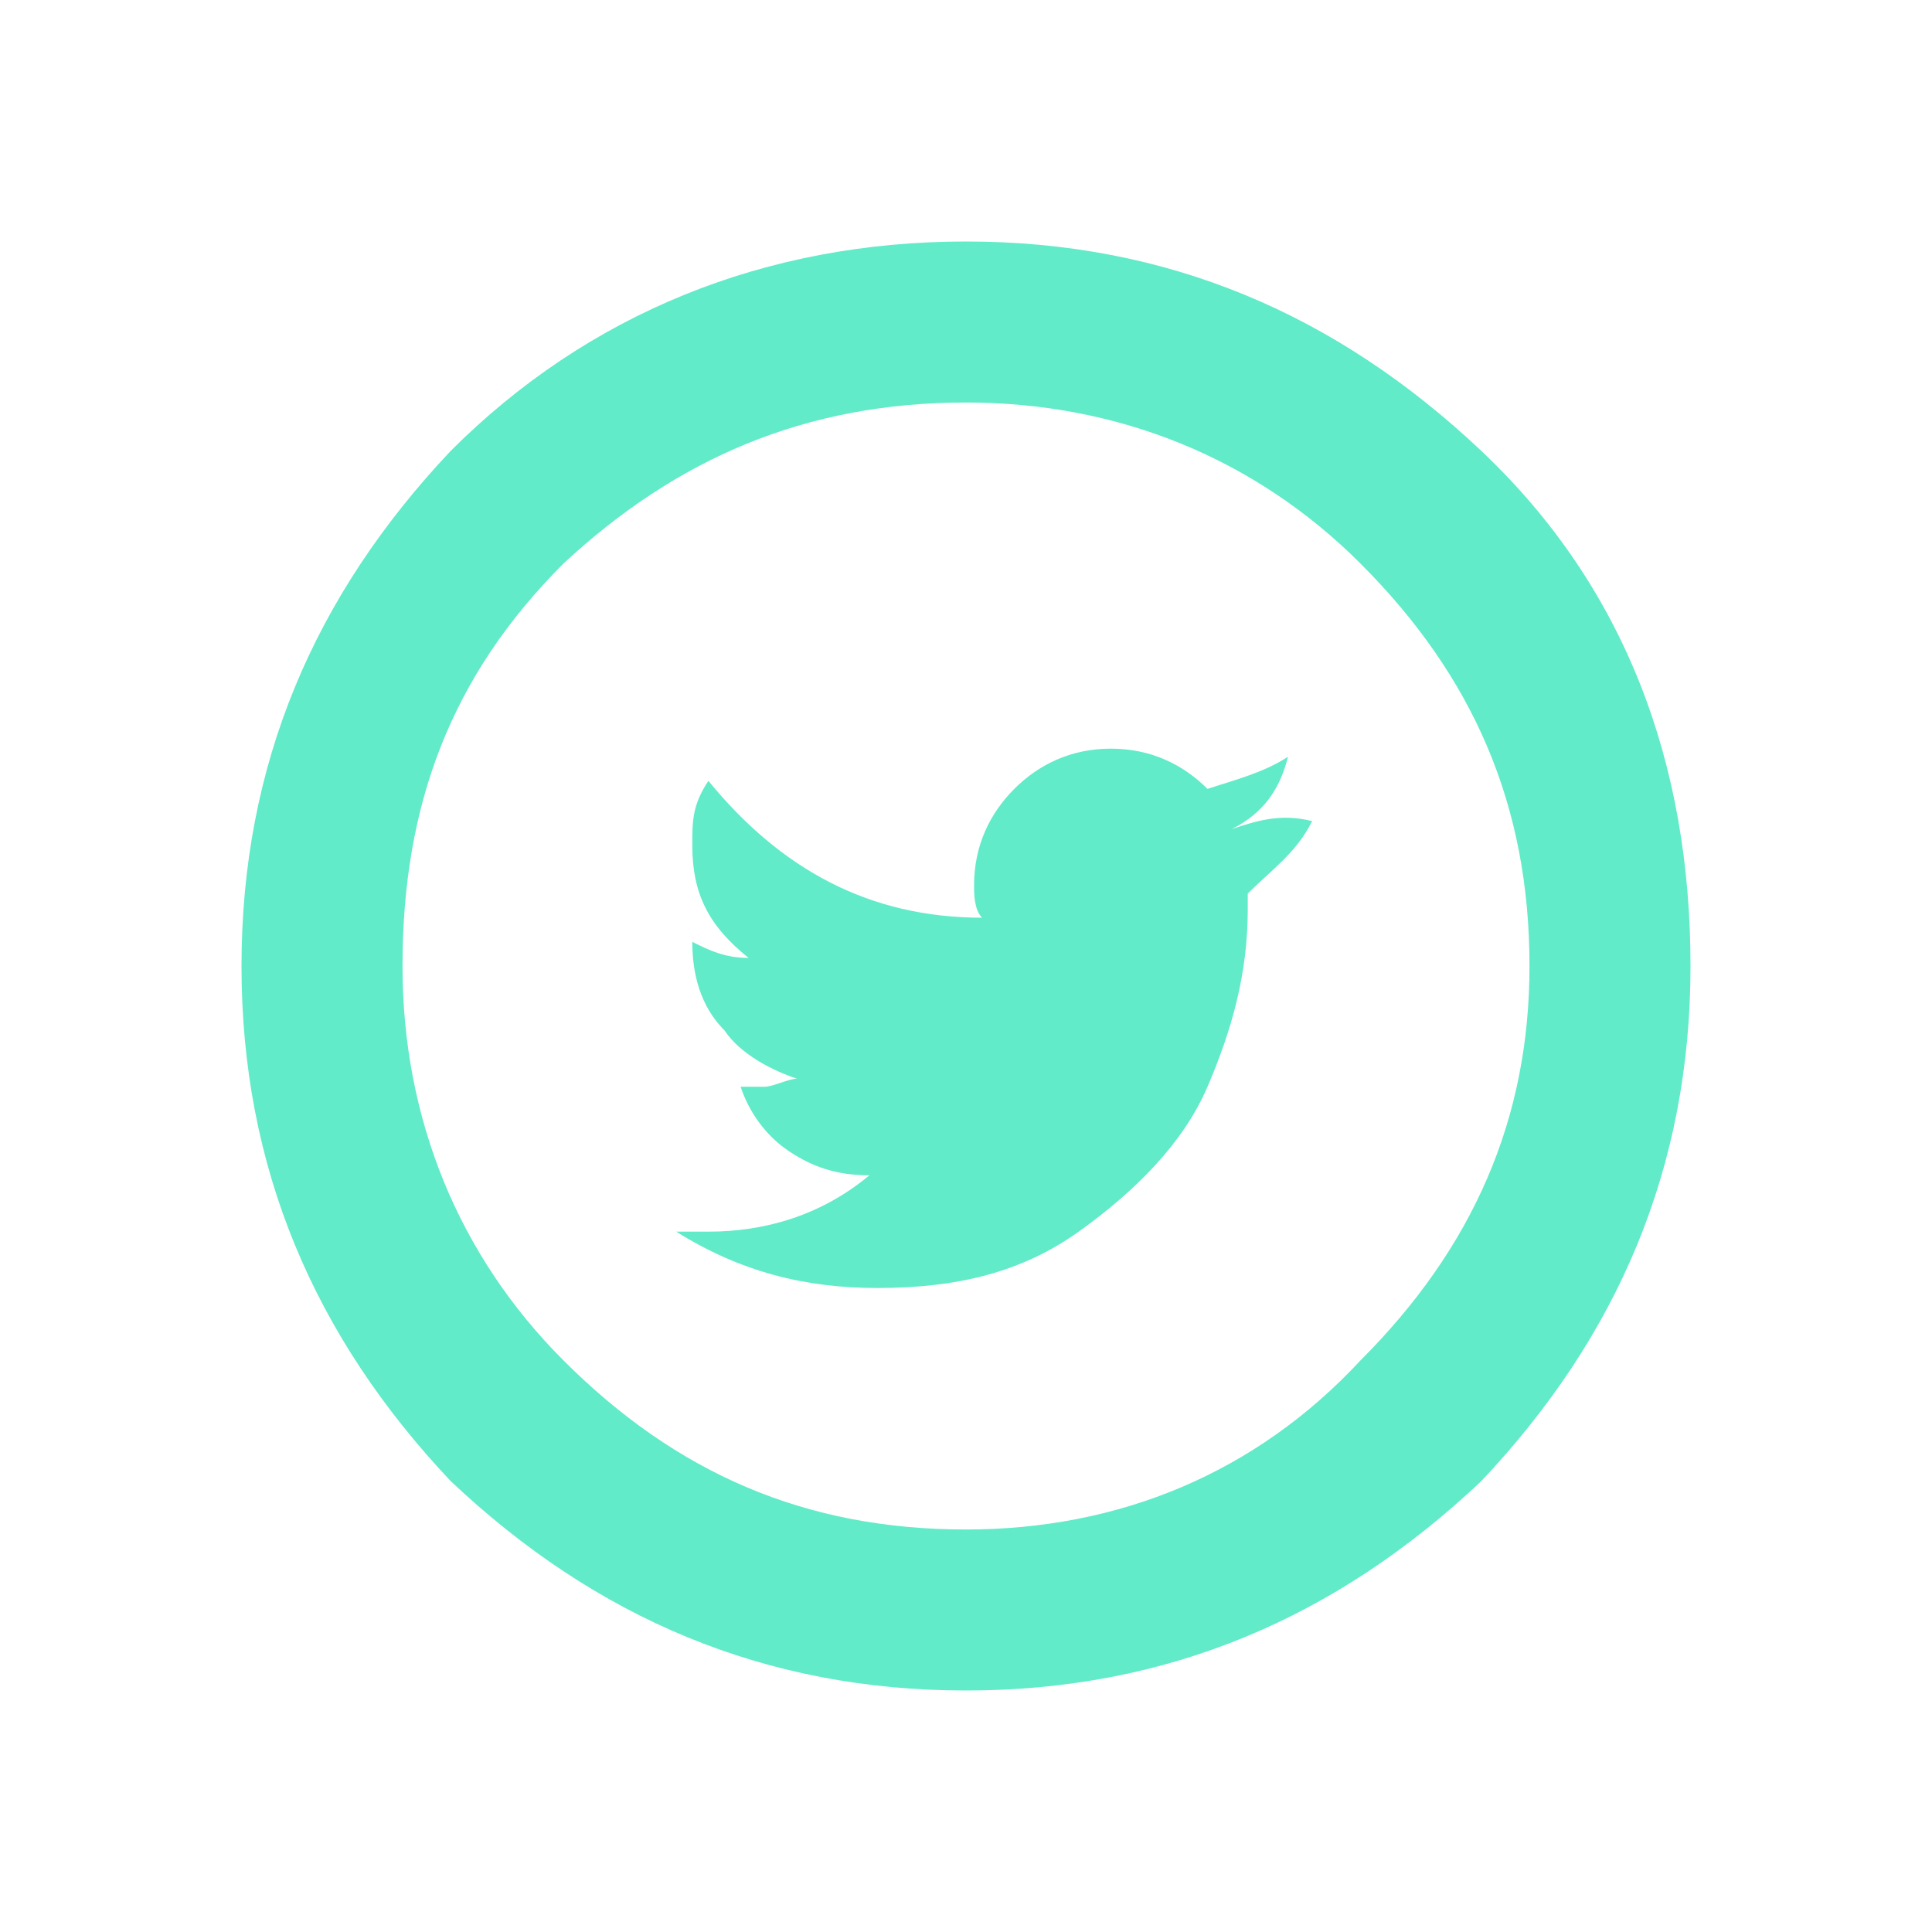
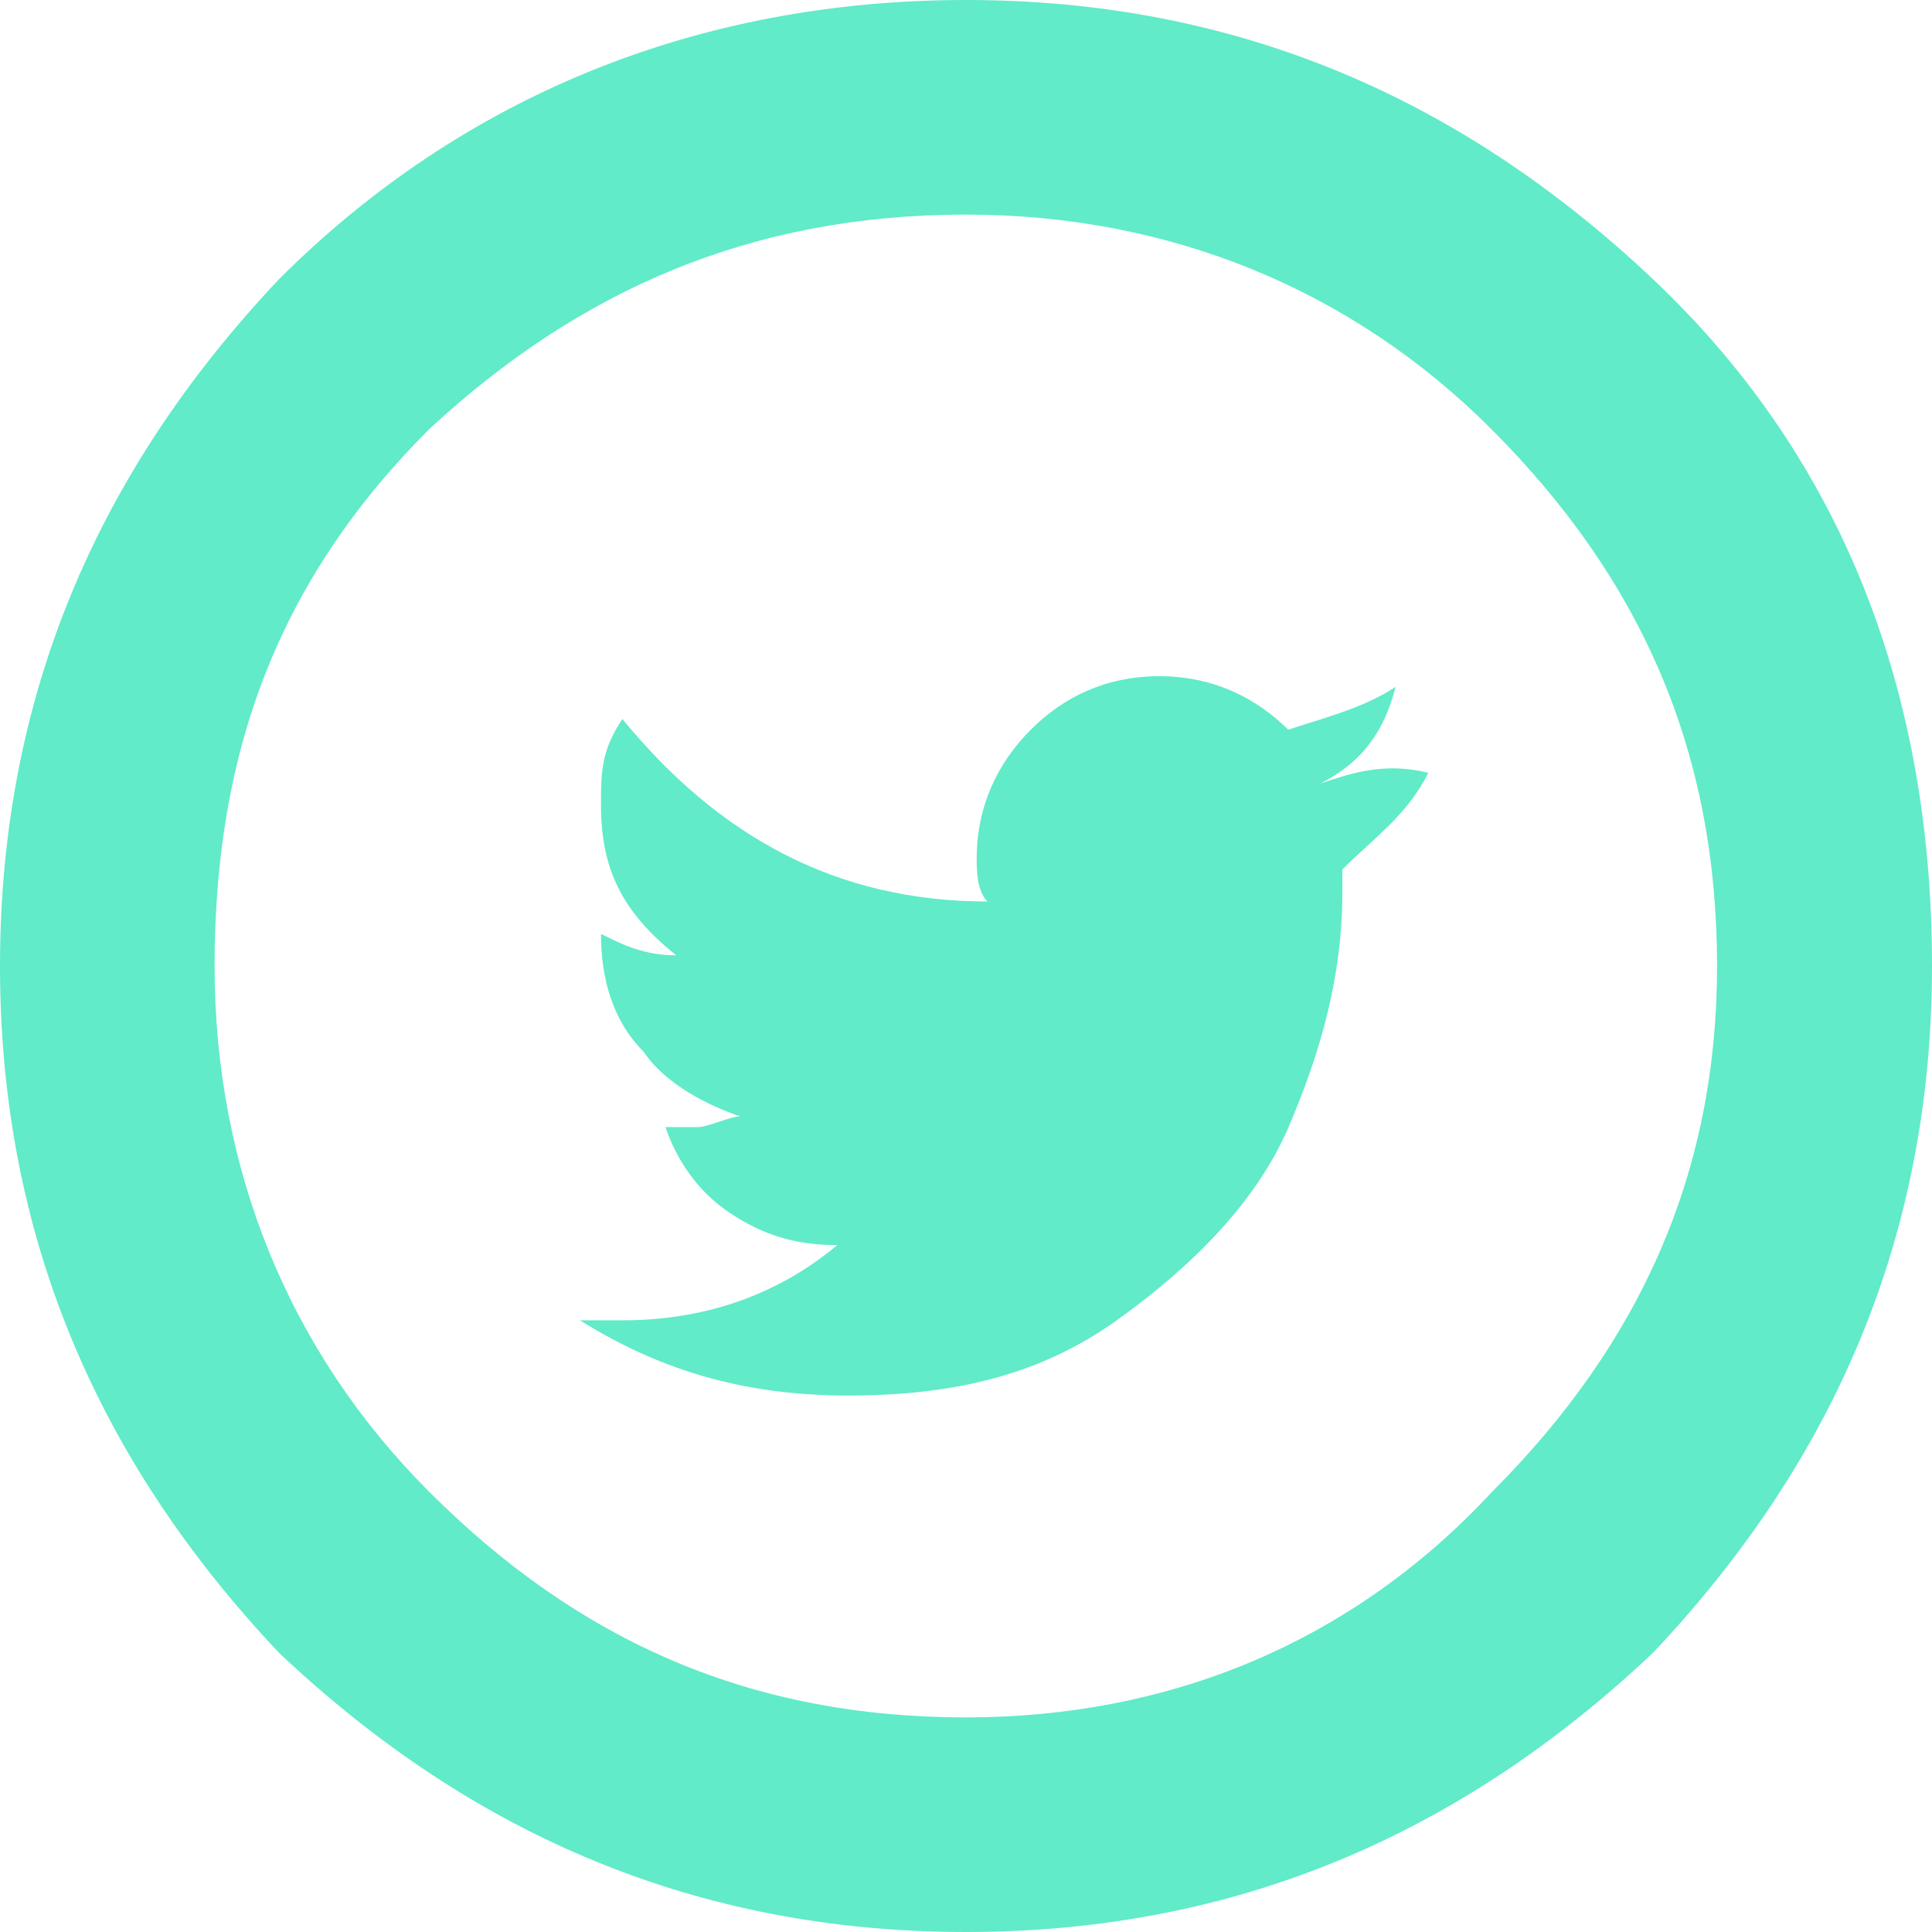
- <svg xmlns="http://www.w3.org/2000/svg" viewBox="-467 269 24 24" enable-background="new -467 269 24 24">
-   <g>
-     <path fill="#61ebc8" d="M-451.7 279.3c.4-.2.6-.5.7-.9-.3.2-.7.3-1 .4-.3-.3-.7-.5-1.2-.5s-.9.2-1.2.5c-.3.3-.5.7-.5 1.2 0 .1 0 .3.1.4-1.4 0-2.5-.6-3.4-1.7-.2.3-.2.5-.2.8 0 .6.2 1 .7 1.4-.3 0-.5-.1-.7-.2 0 .4.1.8.4 1.1.2.3.6.5.9.6-.1 0-.3.1-.4.1h-.3c.1.3.3.6.6.8.3.2.6.3 1 .3-.6.5-1.3.7-2 .7h-.4c.8.5 1.6.7 2.5.7 1 0 1.8-.2 2.5-.7.7-.5 1.3-1.1 1.6-1.8.3-.7.5-1.4.5-2.2v-.2c.3-.3.6-.5.8-.9-.4-.1-.7 0-1 .1zM-455 290c-2.5 0-4.6-.9-6.4-2.6-1.7-1.8-2.6-3.9-2.6-6.4 0-2.5.9-4.6 2.6-6.4 1.7-1.7 3.9-2.6 6.4-2.6 2.5 0 4.6.9 6.4 2.6 1.8 1.7 2.6 3.9 2.6 6.4 0 2.5-.9 4.6-2.6 6.4-1.8 1.7-3.9 2.6-6.4 2.6zm0-16c-2 0-3.6.7-5 2-1.4 1.4-2 3-2 5 0 1.9.7 3.6 2 4.9 1.4 1.4 3 2.1 5 2.1 1.9 0 3.6-.7 4.9-2.1 1.4-1.4 2.1-3 2.1-4.9 0-2-.7-3.6-2.1-5-1.3-1.3-3-2-4.9-2z" />
-   </g>
+ <svg xmlns="http://www.w3.org/2000/svg" viewBox="-264 272 560 560" enable-background="new -264 272 560 560">
+   <path fill="#61EBC8" d="M118.7 499.1c12.4-6.2 18.7-15.6 21.8-28-9.3 6.2-21.8 9.3-31.1 12.4C100 474.2 87.6 468 72 468s-28 6.2-37.3 15.6c-9.3 9.3-15.6 21.8-15.6 37.3 0 3.1 0 9.3 3.1 12.4-43.6 0-77.8-18.7-105.8-52.9-6.2 9.3-6.2 15.6-6.2 24.9 0 18.7 6.2 31.1 21.8 43.6-9.3 0-15.6-3.1-21.8-6.2 0 12.4 3.1 24.9 12.4 34.2 6.2 9.3 18.7 15.6 28 18.7-3.1 0-9.3 3.1-12.4 3.1h-9.3c3.1 9.3 9.3 18.7 18.7 24.9 9.3 6.2 18.7 9.3 31.1 9.3-18.7 15.6-40.4 21.8-62.2 21.8h-12.4c24.9 15.6 49.8 21.8 77.8 21.8 31.1 0 56-6.2 77.8-21.8s40.4-34.2 49.8-56c9.3-21.8 15.6-43.6 15.6-68.4V524c9.3-9.3 18.7-15.6 24.9-28-12.7-3.1-22 0-31.3 3.1zM16 832c-77.8 0-143.1-28-199.1-80.9C-236 695.1-264 629.8-264 552s28-143.1 80.9-199.1C-130.2 300-61.8 272 16 272s143.1 28 199.1 80.9S296 474.2 296 552s-28 143.1-80.9 199.1C159.1 804 93.8 832 16 832zm0-497.8c-62.2 0-112 21.8-155.6 62.2-43.6 43.6-62.2 93.3-62.2 155.6 0 59.1 21.8 112 62.2 152.4C-96 748-46.2 769.8 16 769.8c59.1 0 112-21.8 152.4-65.3 43.6-43.6 65.3-93.3 65.3-152.4 0-62.2-21.8-112-65.3-155.6C128 356 75.1 334.2 16 334.2z" />
</svg>
